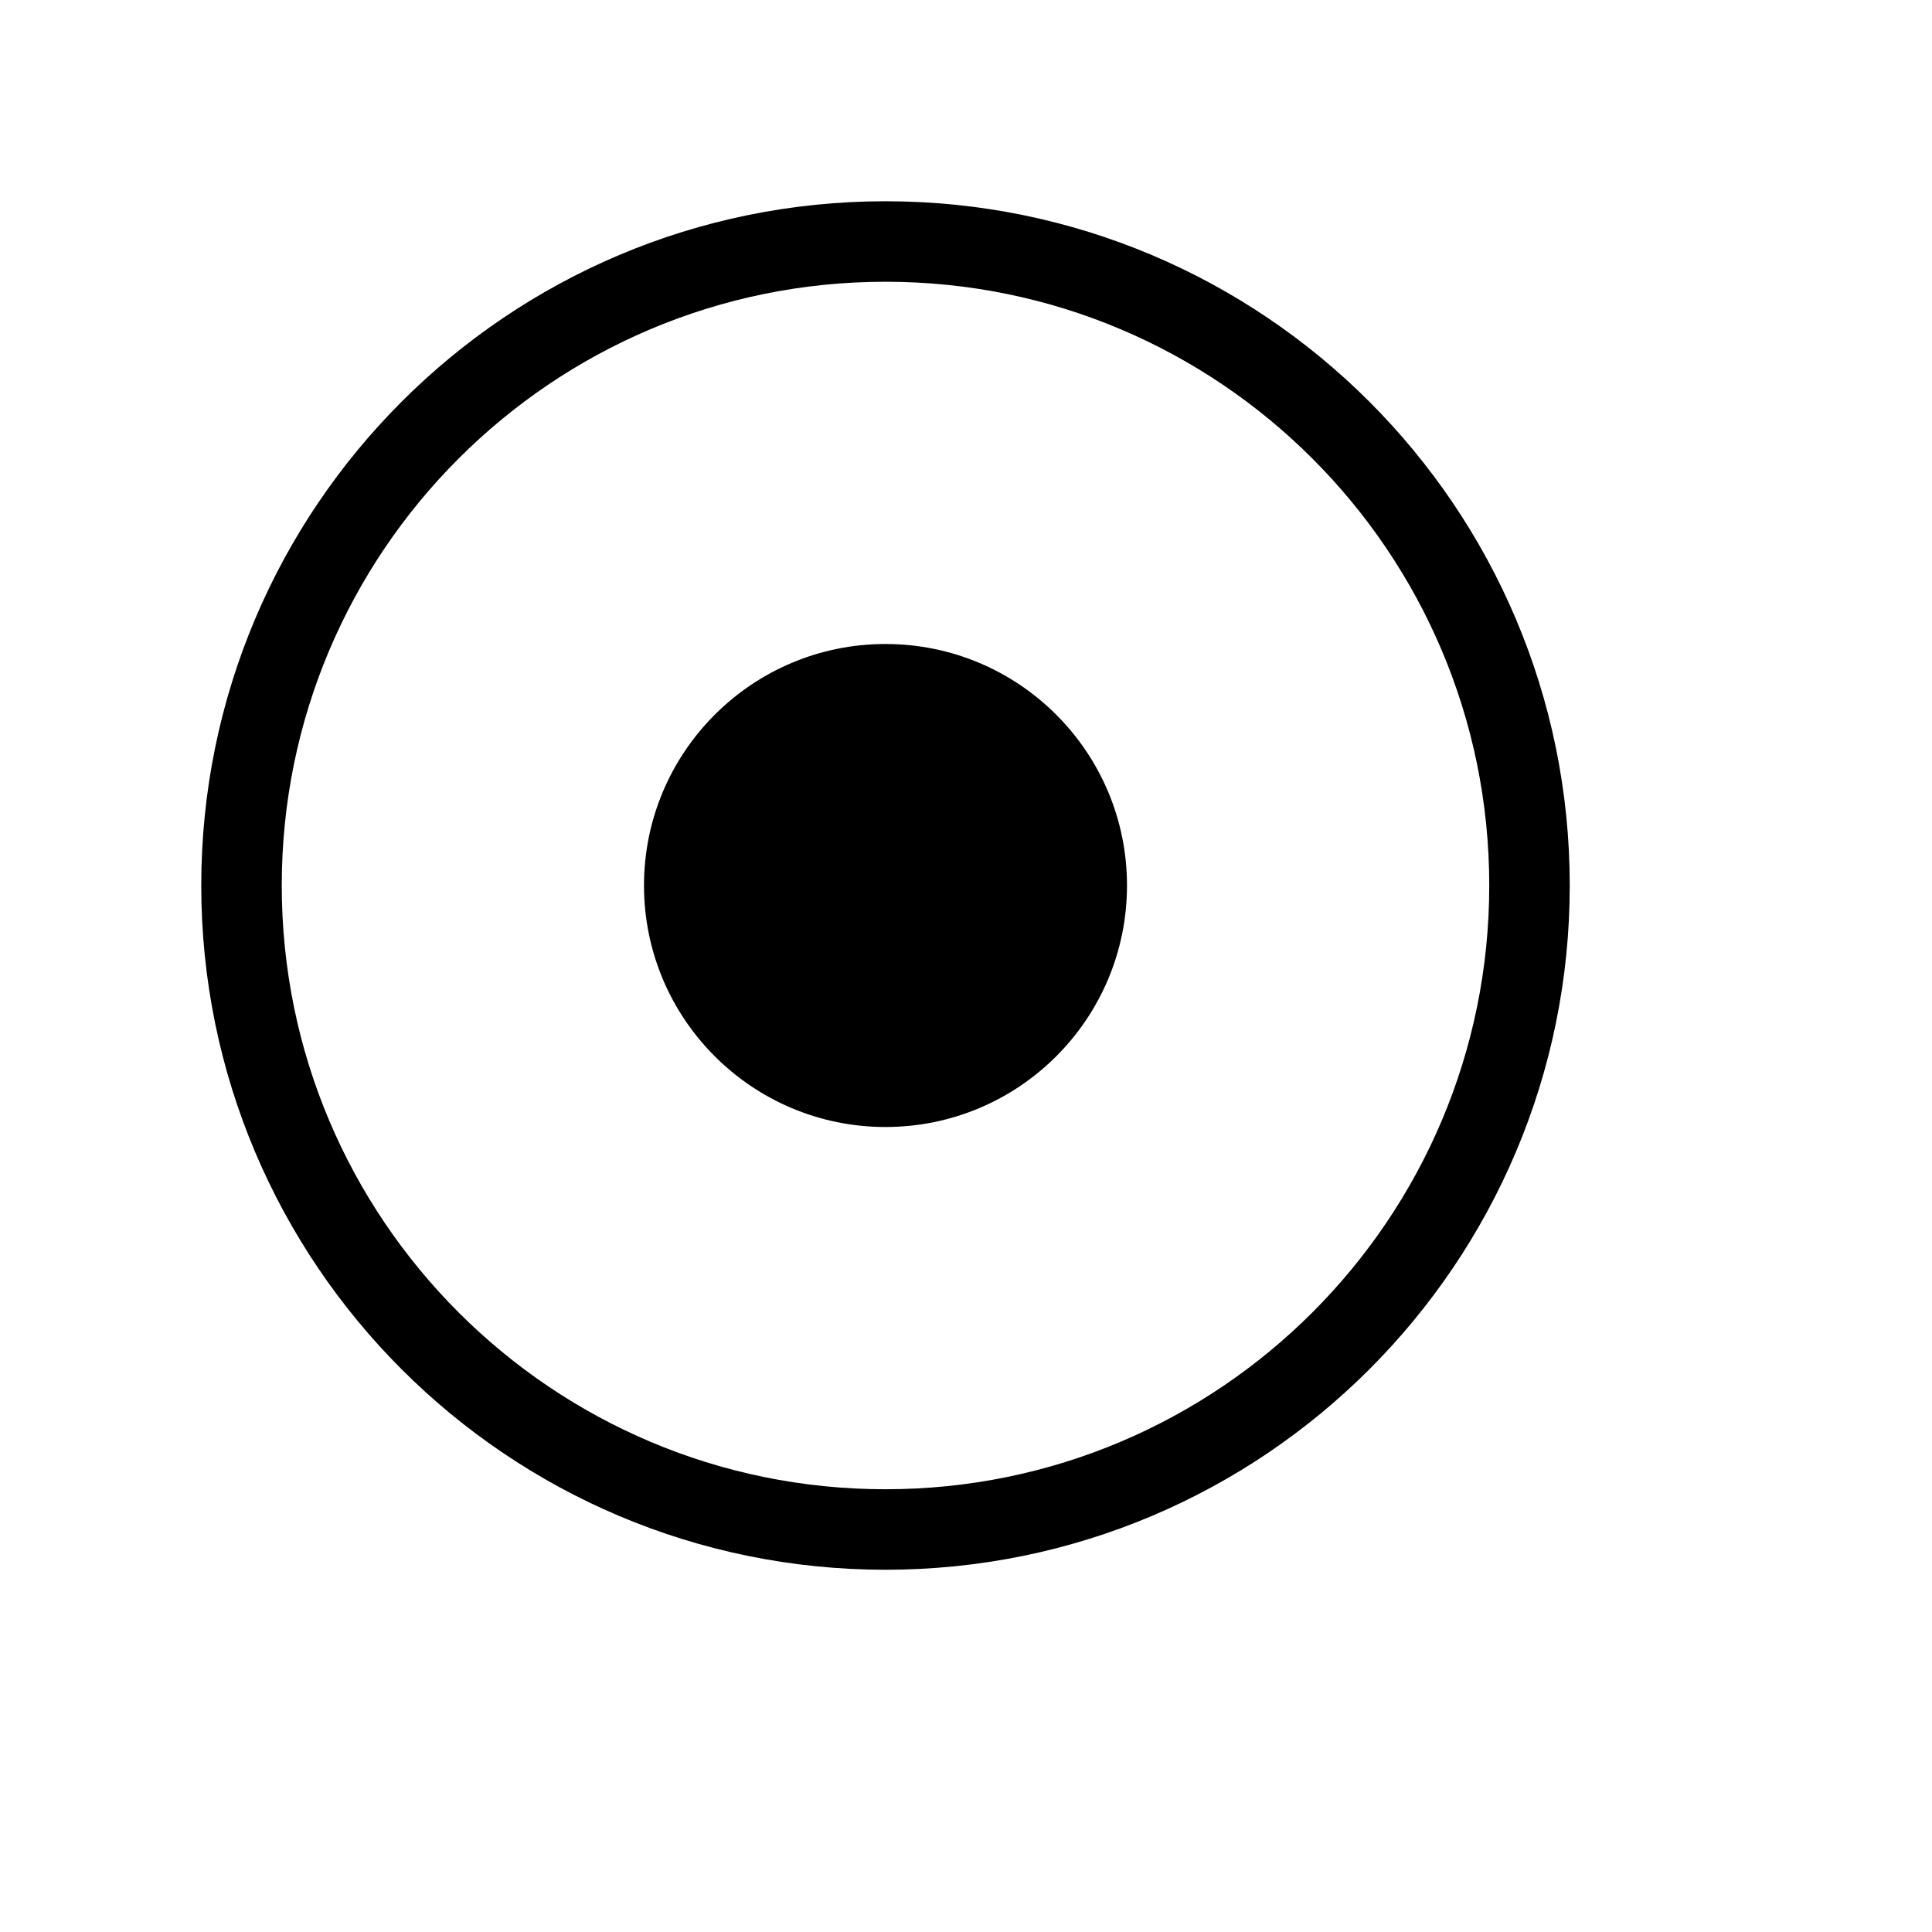
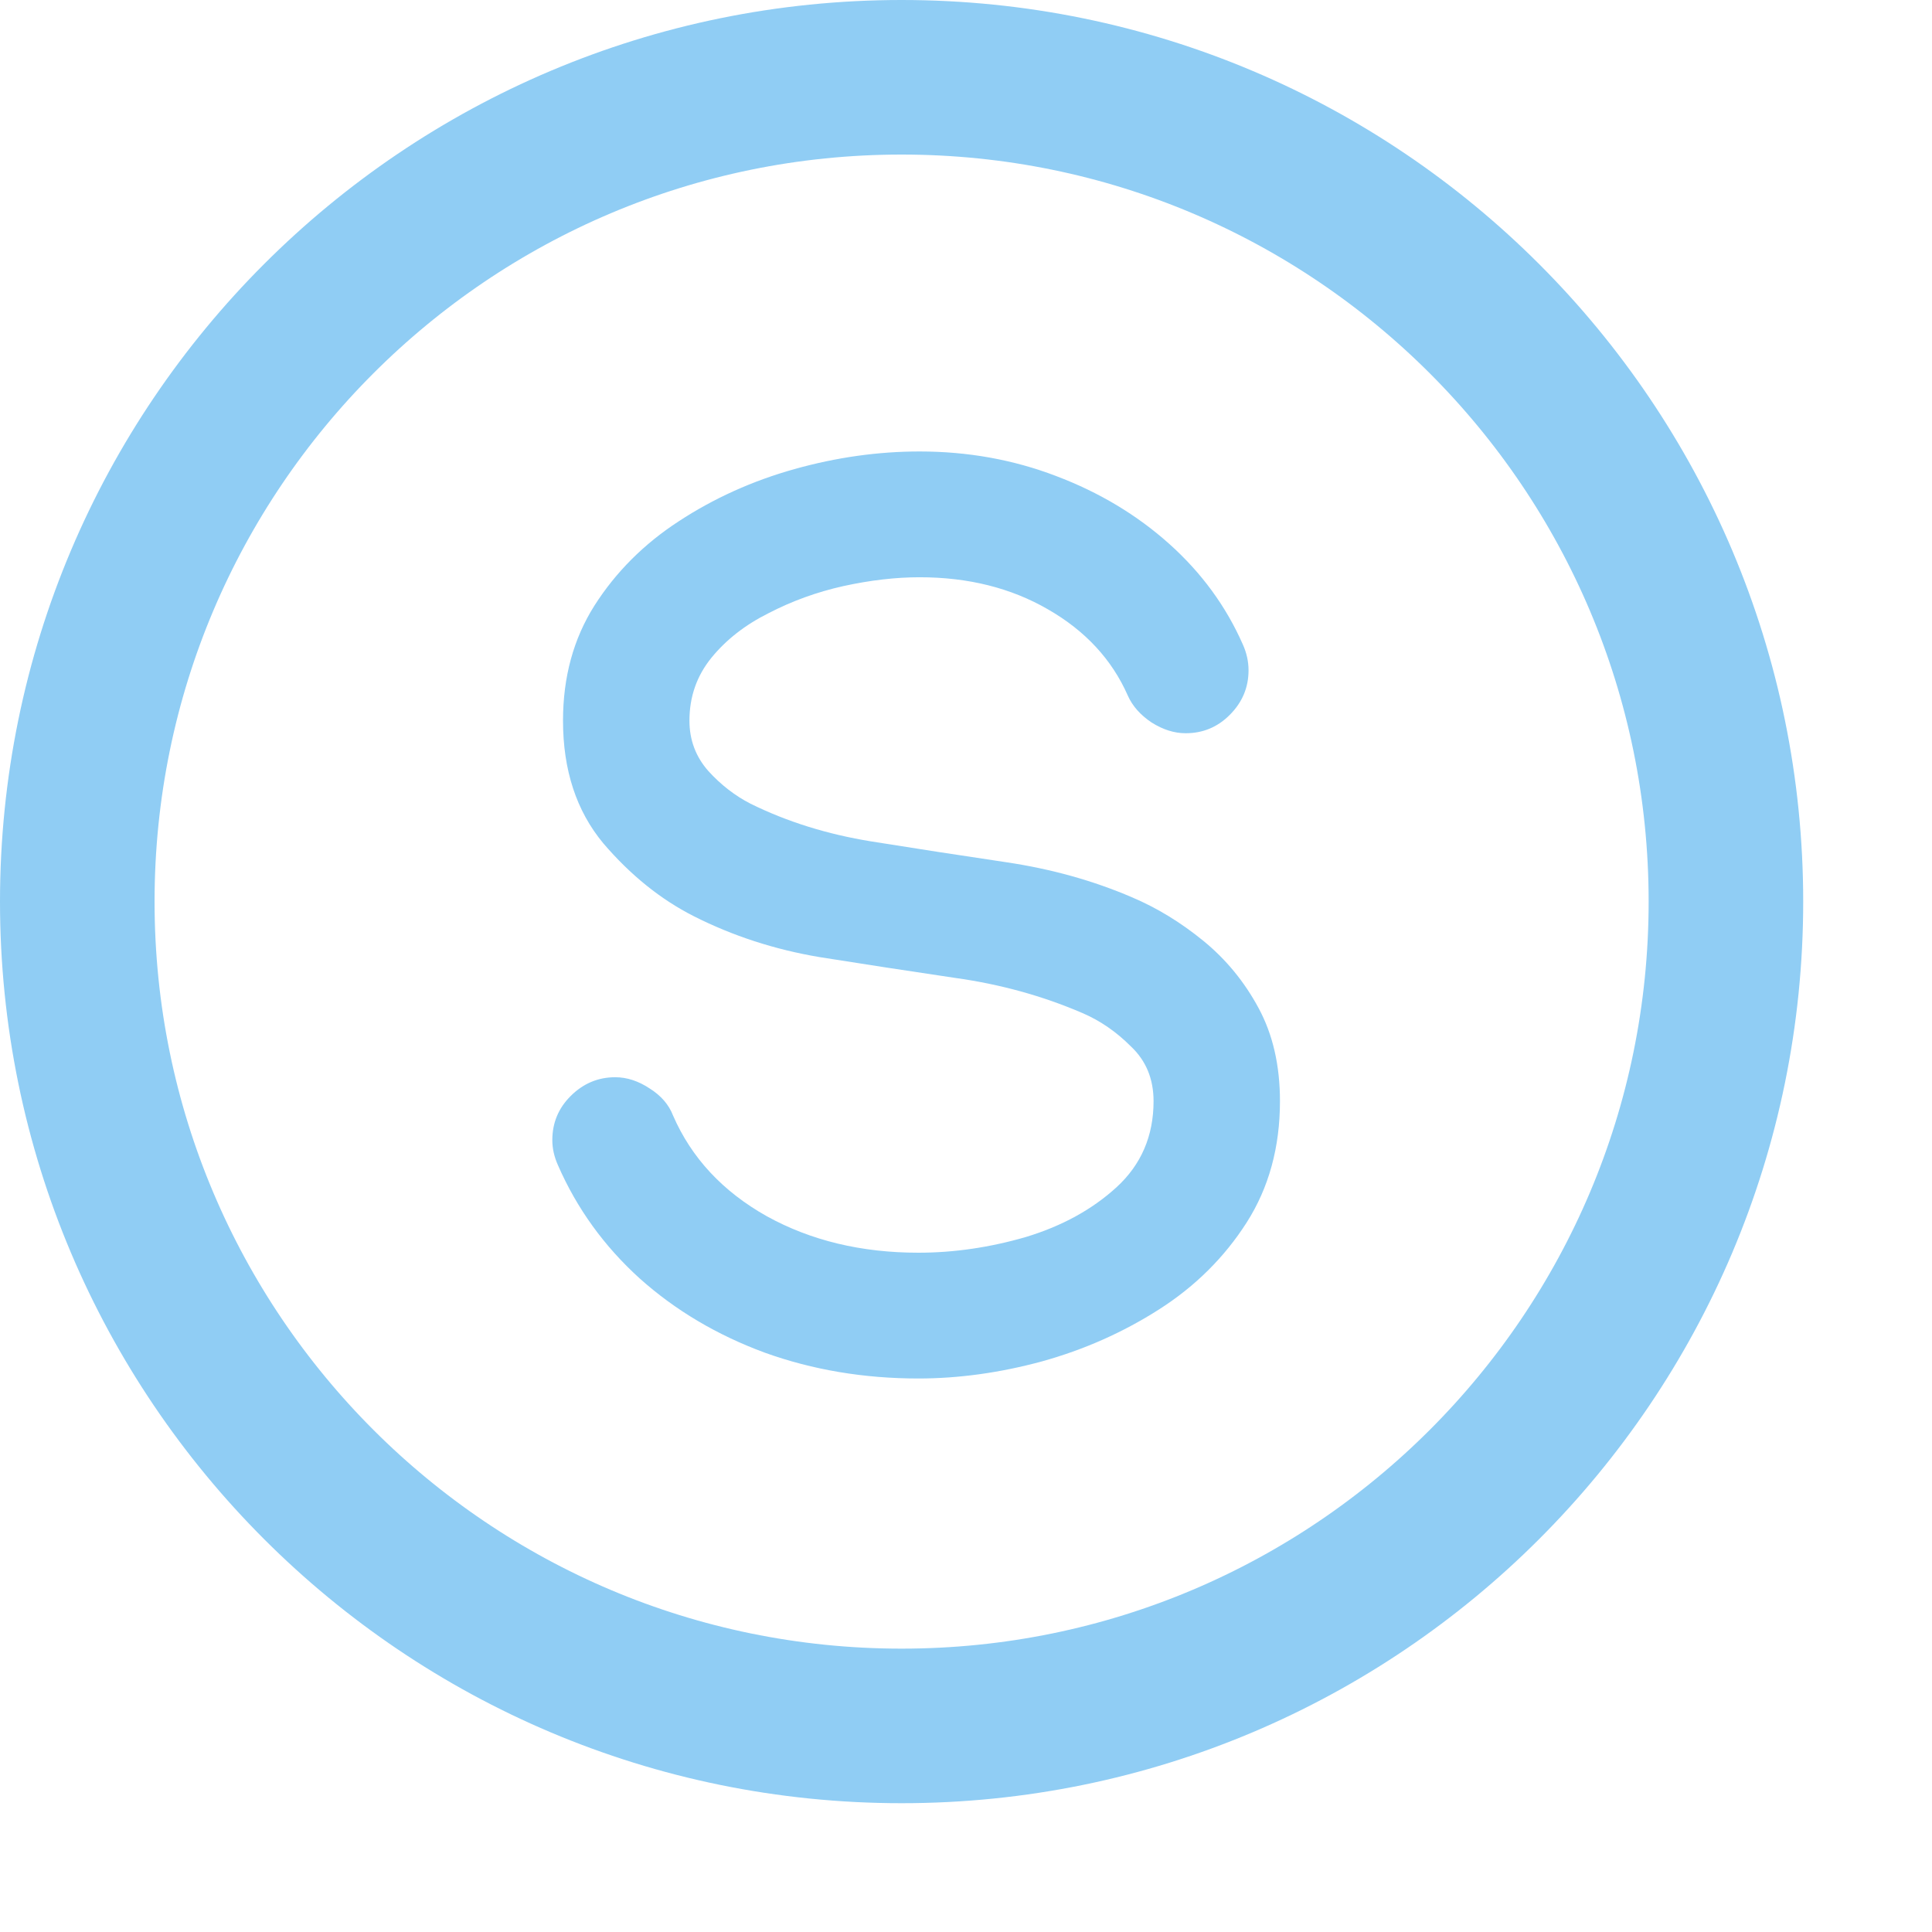
- <svg xmlns="http://www.w3.org/2000/svg" width="24" height="24" viewBox="0 0 24 24" fill="currentColor">
-   <circle cx="11" cy="11" r="8" stroke="currentColor" strokeWidth="2" fill="none" />
-   <path d="m21 21-4.35-4.35" />
-   <circle cx="11" cy="11" r="3" fill="currentColor" />
+ <svg xmlns="http://www.w3.org/2000/svg" viewBox="0 0 75 75" class="css-11i3tf4">
+   <path d="M35.699 17.526C37.571 17.526 39.337 17.844 40.997 18.479C42.673 19.113 44.138 19.992 45.392 21.115C46.645 22.238 47.597 23.54 48.248 25.021C48.395 25.347 48.468 25.681 48.468 26.023C48.468 26.69 48.224 27.268 47.735 27.756C47.263 28.228 46.694 28.464 46.026 28.464C45.587 28.464 45.148 28.326 44.708 28.049C44.269 27.756 43.959 27.406 43.78 26.999C43.162 25.599 42.128 24.484 40.68 23.654C39.247 22.824 37.587 22.409 35.699 22.409C34.772 22.409 33.787 22.523 32.745 22.751C31.72 22.979 30.751 23.329 29.84 23.801C28.928 24.256 28.188 24.834 27.618 25.534C27.049 26.234 26.764 27.048 26.764 27.976C26.764 28.724 27.008 29.375 27.496 29.929C27.984 30.466 28.53 30.889 29.132 31.198C30.548 31.898 32.11 32.386 33.819 32.663C35.545 32.94 37.286 33.208 39.044 33.469C40.802 33.729 42.438 34.185 43.951 34.836C44.911 35.243 45.831 35.804 46.71 36.52C47.589 37.237 48.305 38.107 48.858 39.133C49.412 40.158 49.688 41.363 49.688 42.746C49.688 44.536 49.257 46.107 48.395 47.458C47.532 48.809 46.401 49.932 45.001 50.827C43.601 51.722 42.079 52.398 40.435 52.853C38.808 53.293 37.213 53.513 35.65 53.513C33.535 53.513 31.549 53.179 29.693 52.512C27.838 51.828 26.218 50.868 24.835 49.631C23.451 48.378 22.394 46.913 21.661 45.236C21.515 44.911 21.441 44.585 21.441 44.26C21.441 43.592 21.677 43.023 22.149 42.551C22.638 42.062 23.215 41.818 23.883 41.818C24.338 41.818 24.786 41.965 25.226 42.258C25.665 42.535 25.966 42.884 26.129 43.308C26.845 44.952 28.058 46.254 29.767 47.214C31.476 48.158 33.437 48.63 35.65 48.63C37.034 48.63 38.425 48.426 39.825 48.02C41.225 47.596 42.397 46.953 43.341 46.091C44.301 45.212 44.781 44.097 44.781 42.746C44.781 41.883 44.488 41.175 43.902 40.622C43.333 40.052 42.706 39.621 42.023 39.328C40.476 38.661 38.824 38.205 37.066 37.961C35.309 37.7 33.559 37.432 31.817 37.155C30.076 36.862 28.448 36.333 26.935 35.568C25.649 34.917 24.477 33.973 23.419 32.736C22.377 31.483 21.856 29.896 21.856 27.976C21.856 26.283 22.263 24.794 23.077 23.508C23.907 22.206 24.998 21.115 26.349 20.236C27.716 19.341 29.213 18.666 30.841 18.21C32.468 17.754 34.088 17.526 35.699 17.526Z" fill="#90CDF4" />
+   <circle cx="35" cy="35" r="32" stroke="#90CDF4" stroke-width="6" fill="transparent" />
</svg>
